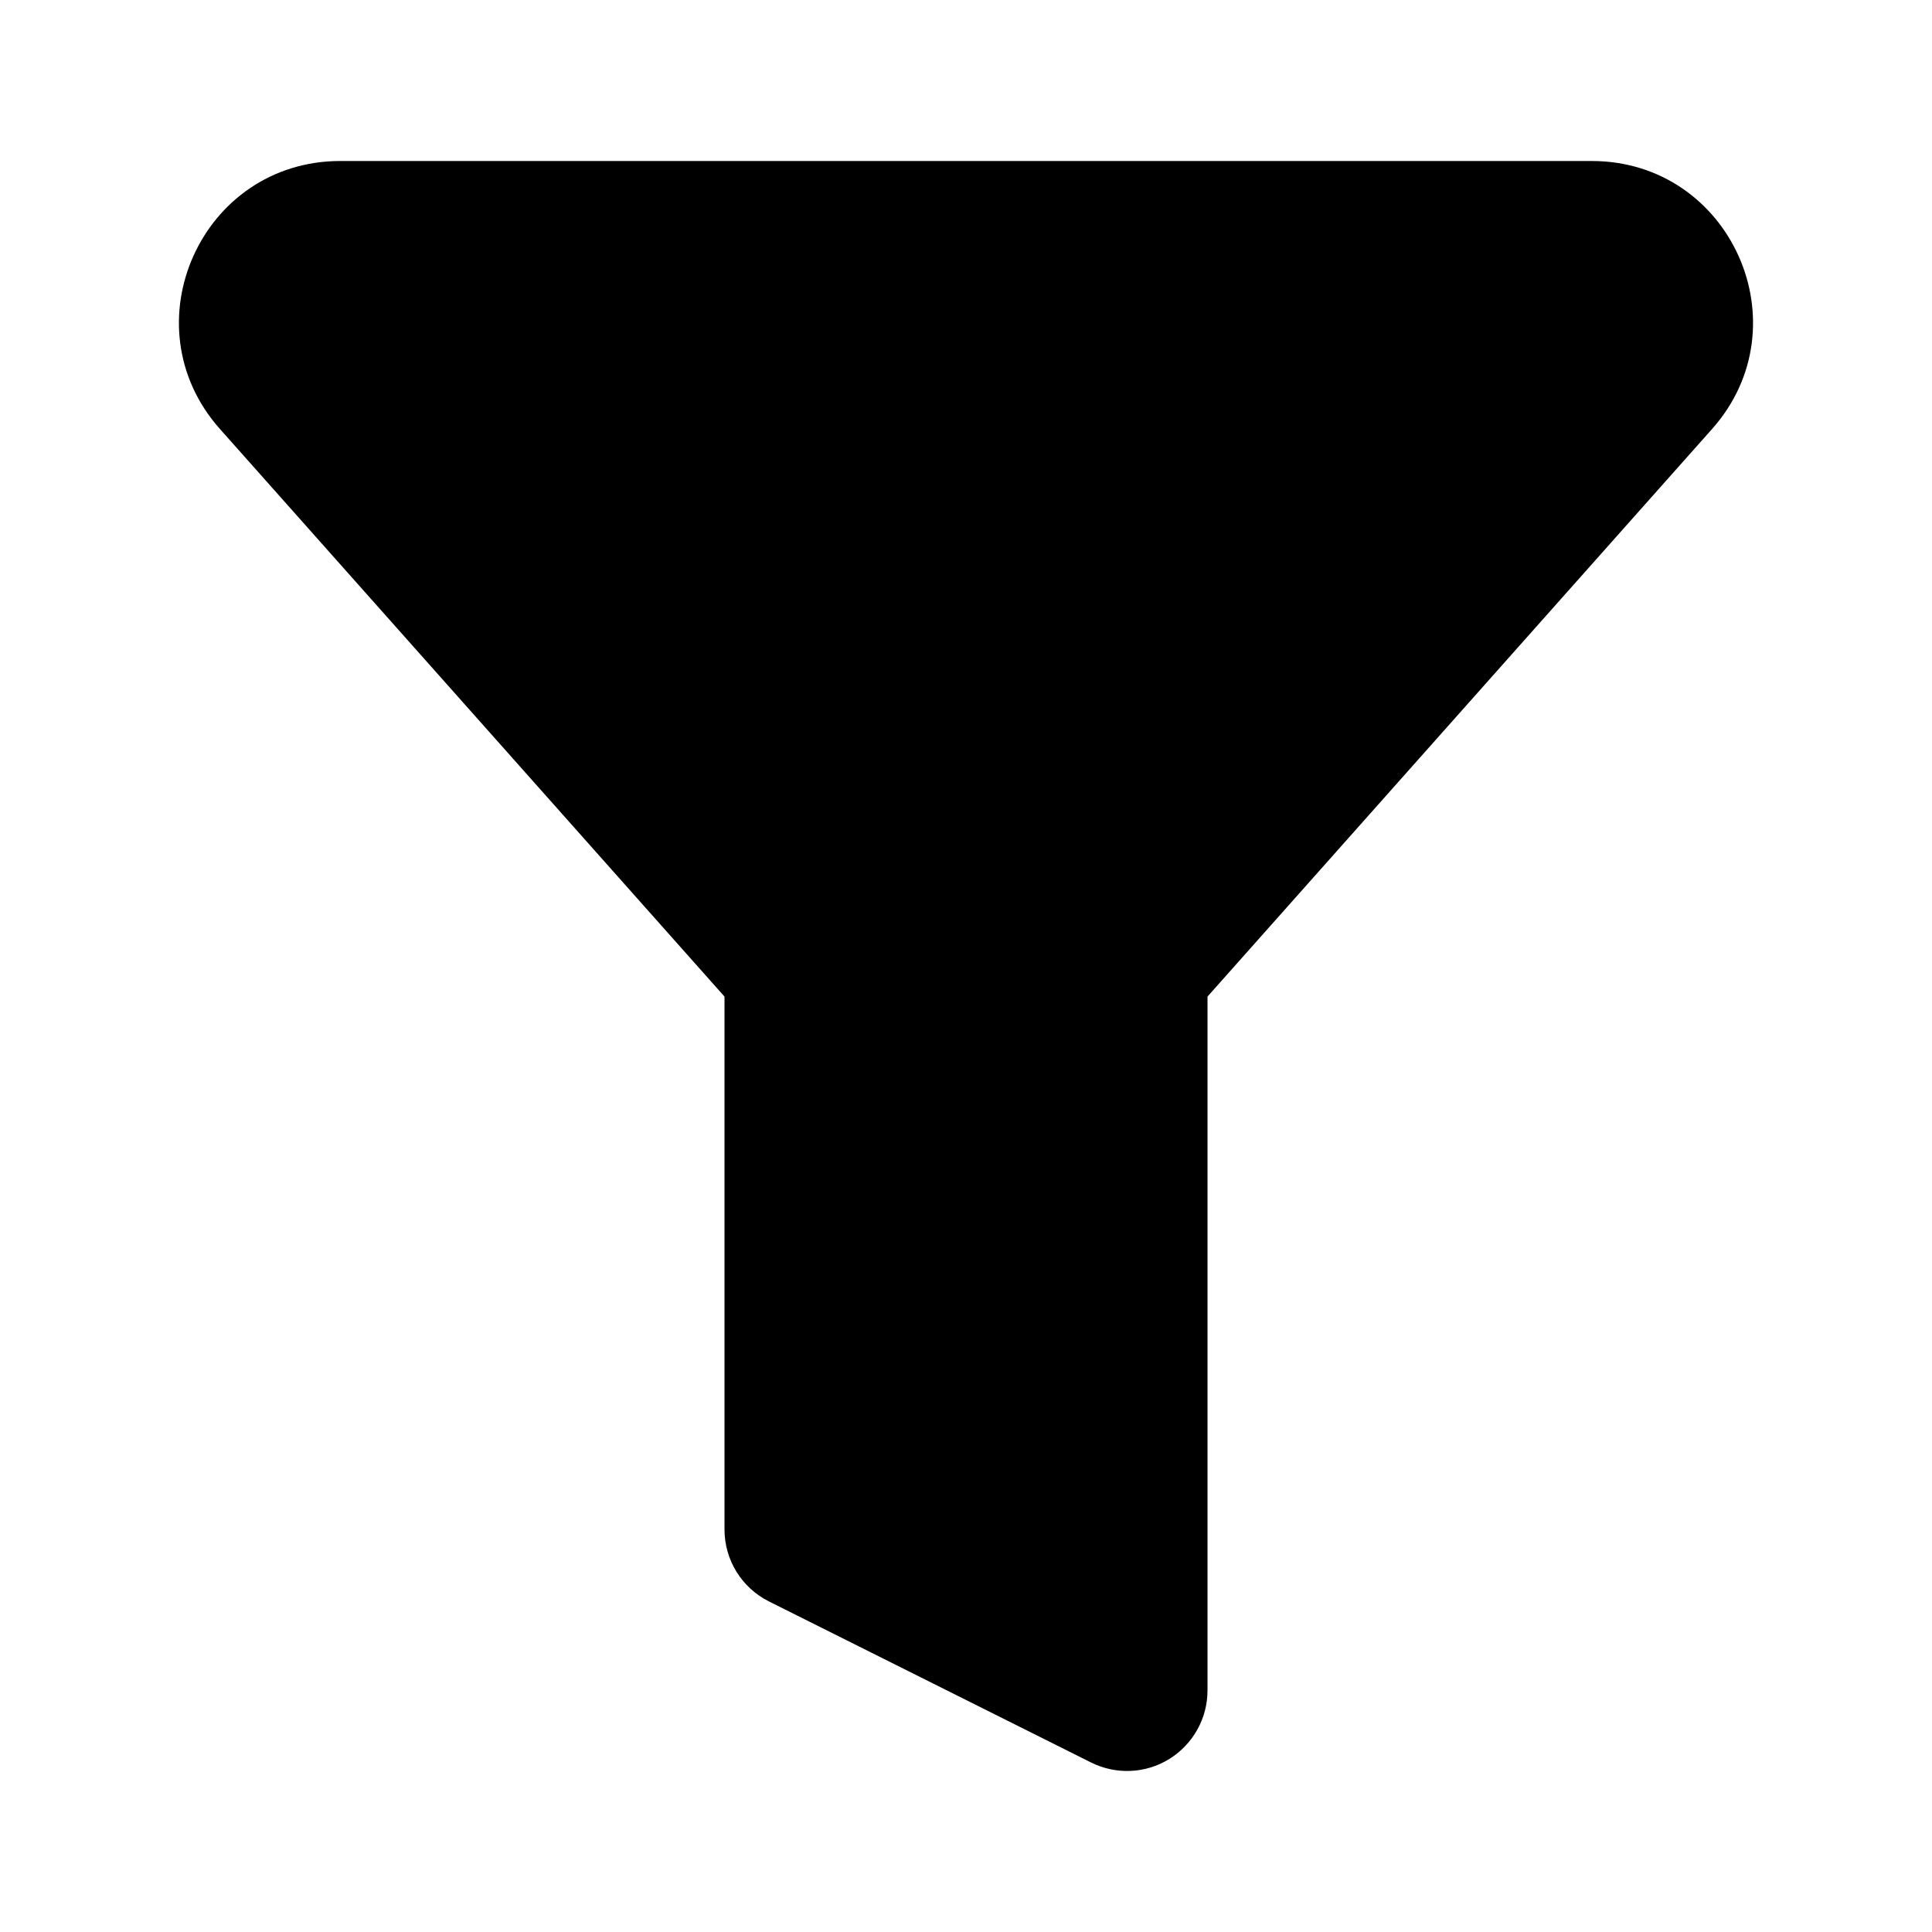
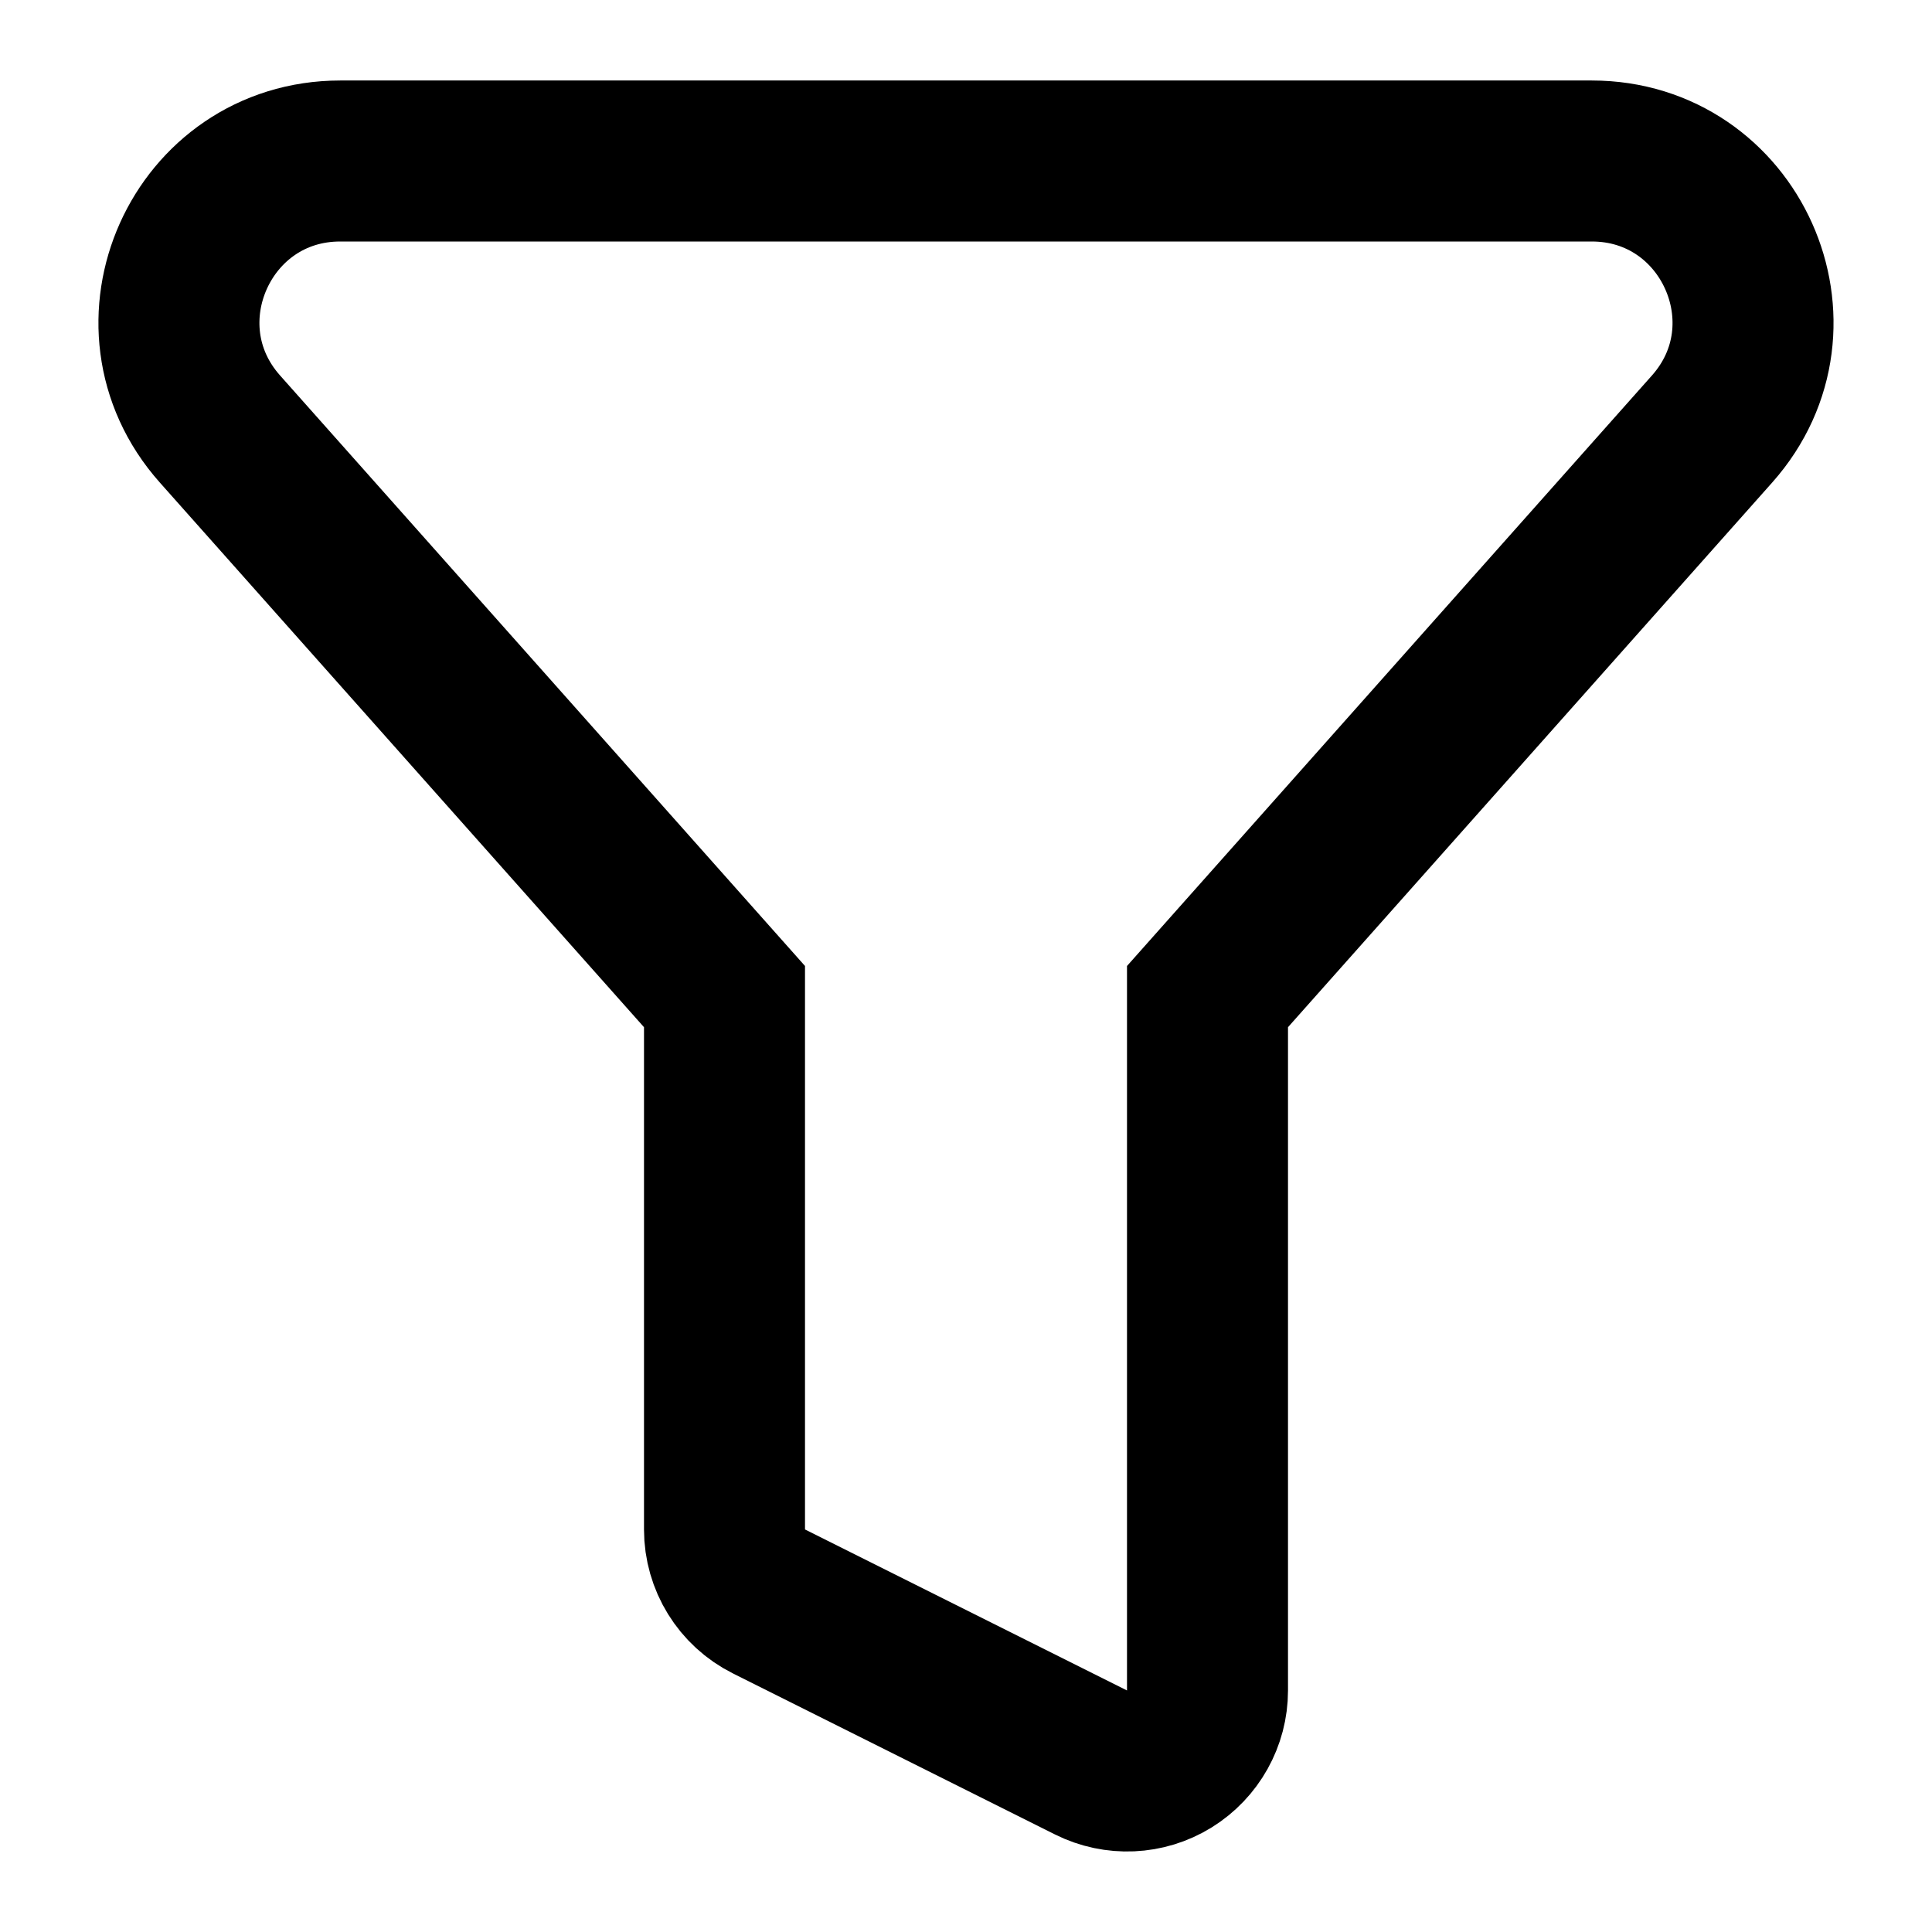
<svg xmlns="http://www.w3.org/2000/svg" width="800px" height="800px" viewBox="0 0 24 24" fill="none">
-   <path d="M4.227 2C2.501 2 1.585 4.039 2.732 5.329L9 12.38V19C9 19.379 9.214 19.725 9.553 19.894L13.553 21.894C13.863 22.049 14.231 22.033 14.525 21.851C14.82 21.668 15 21.347 15 21V12.38L21.268 5.329C22.414 4.039 21.499 2 19.773 2H4.227Z" fill="#000000" />
+   <path d="M4.227 2C2.501 2 1.585 4.039 2.732 5.329L9 12.38V19C9 19.379 9.214 19.725 9.553 19.894L13.553 21.894C13.863 22.049 14.231 22.033 14.525 21.851C14.82 21.668 15 21.347 15 21V12.38L21.268 5.329C22.414 4.039 21.499 2 19.773 2H4.227Z" stroke="#000000" stroke-width="2" />
</svg>
